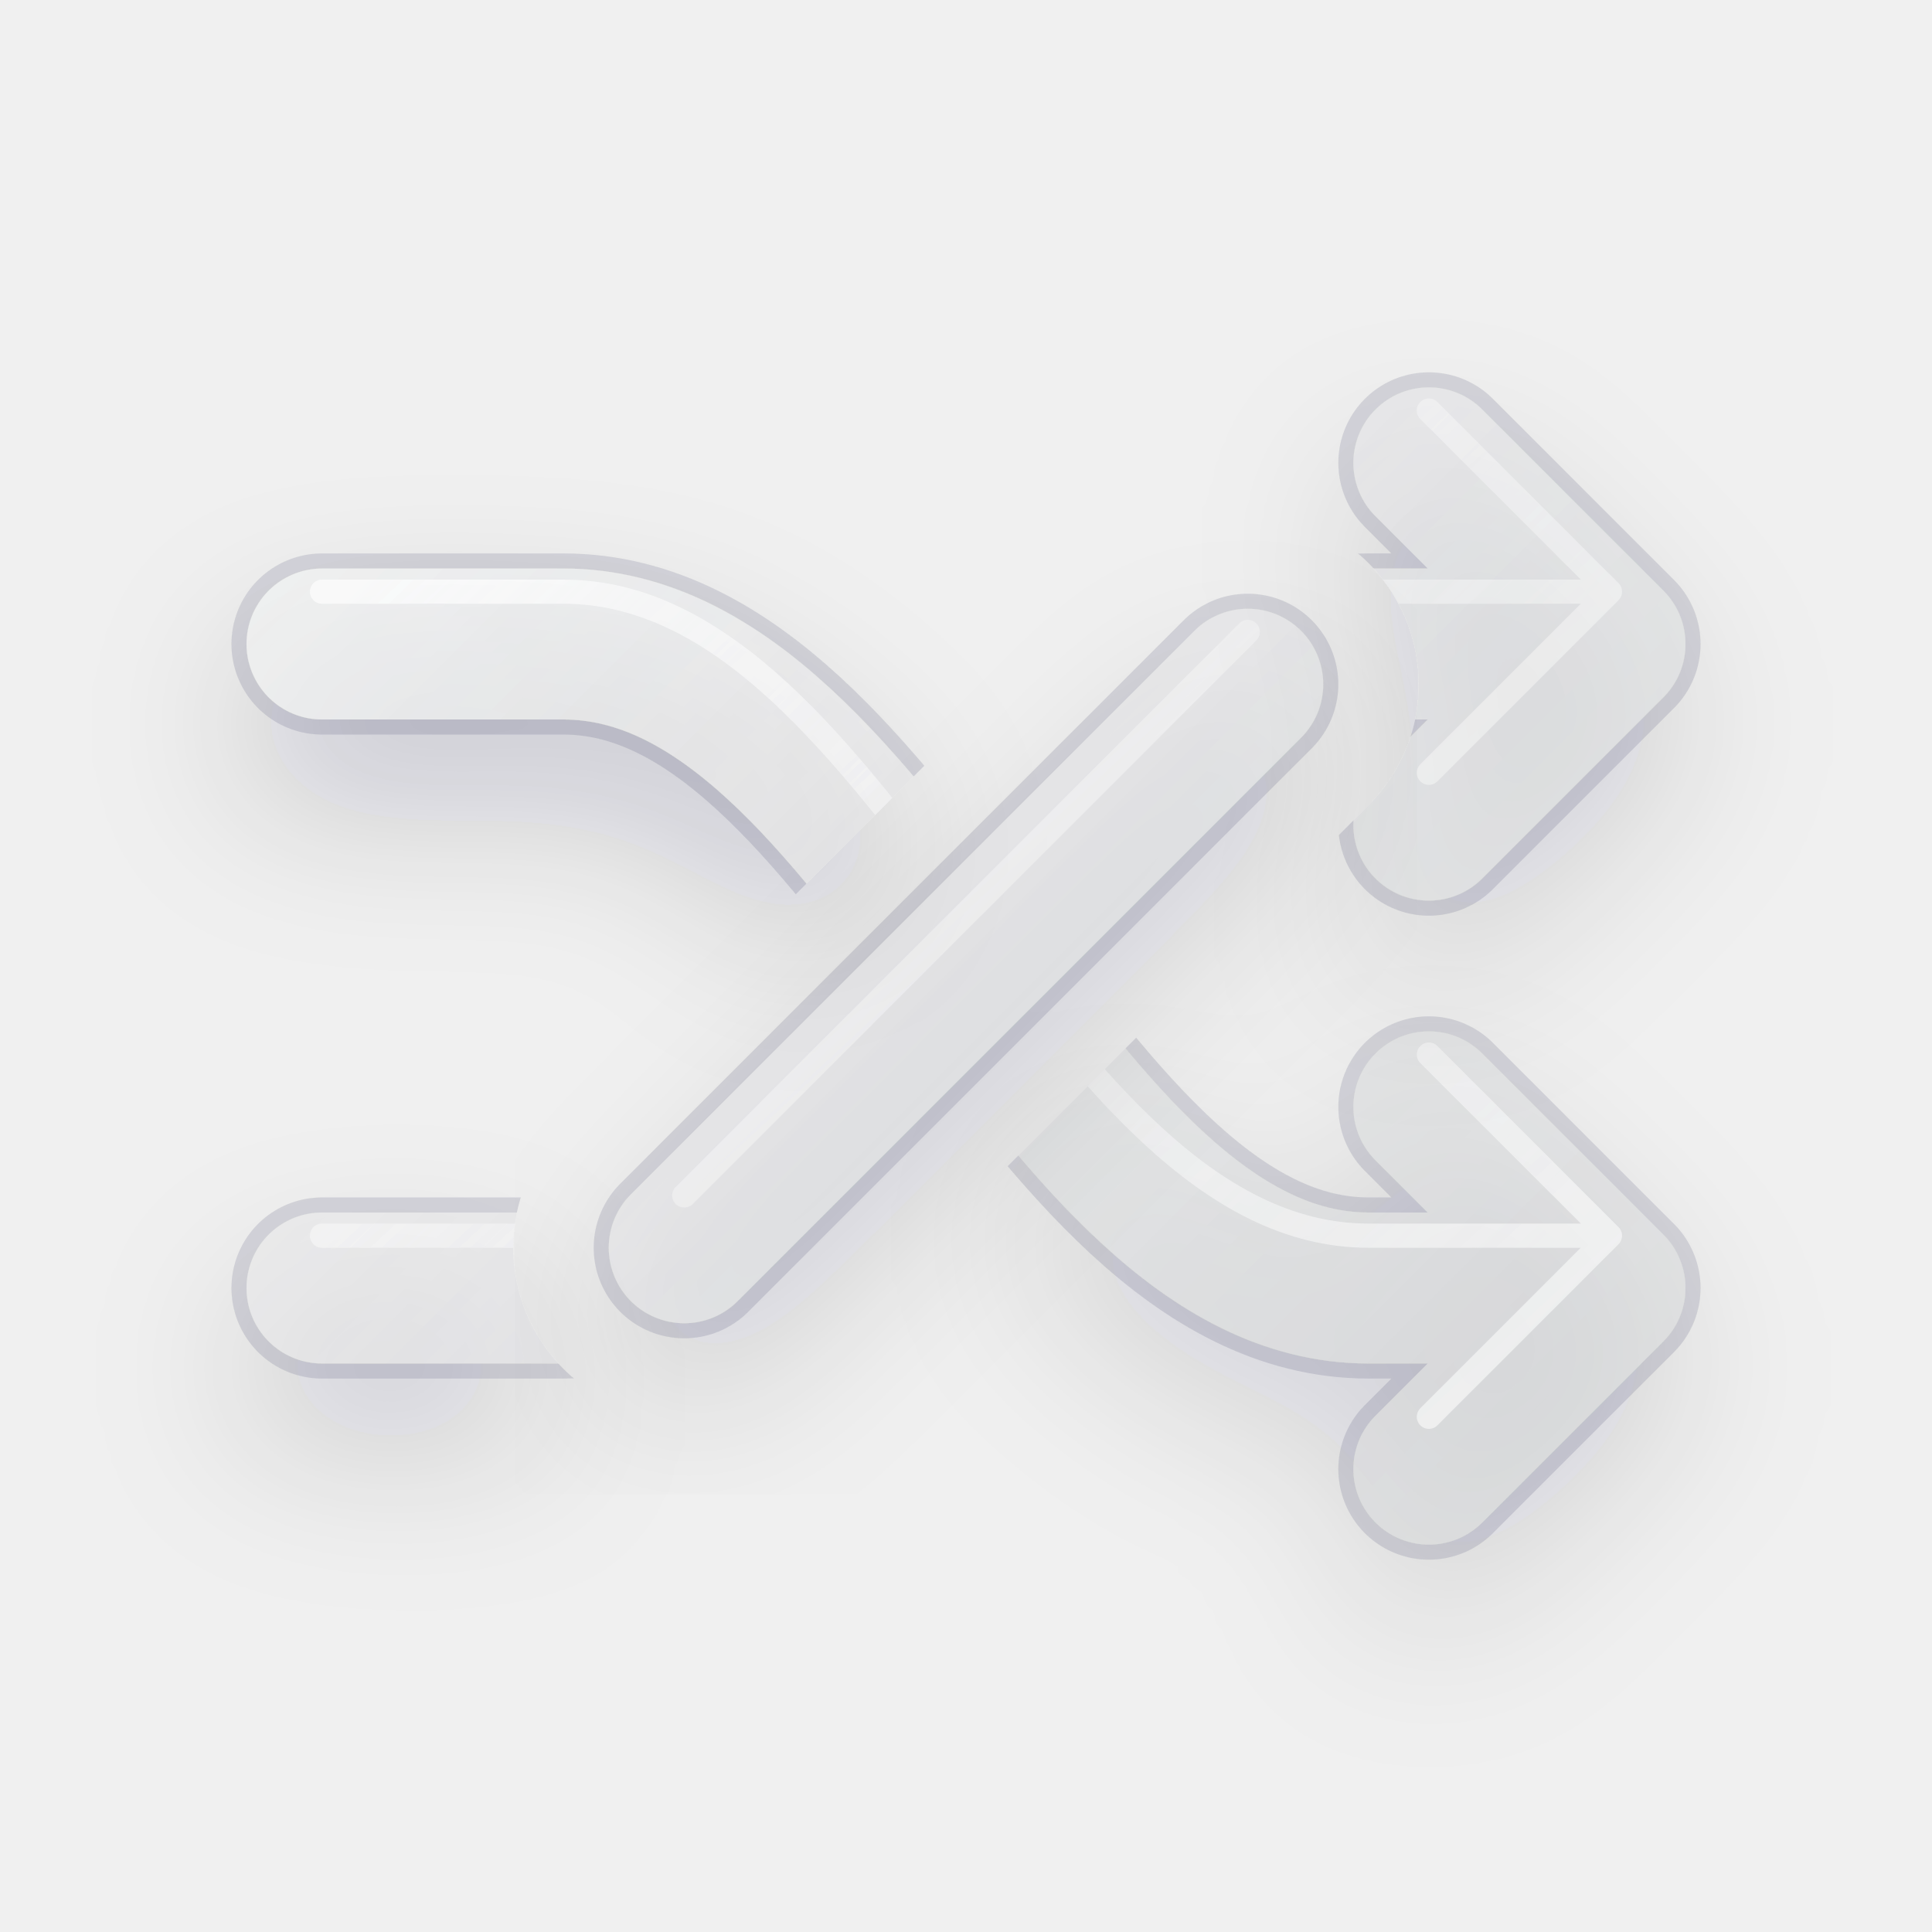
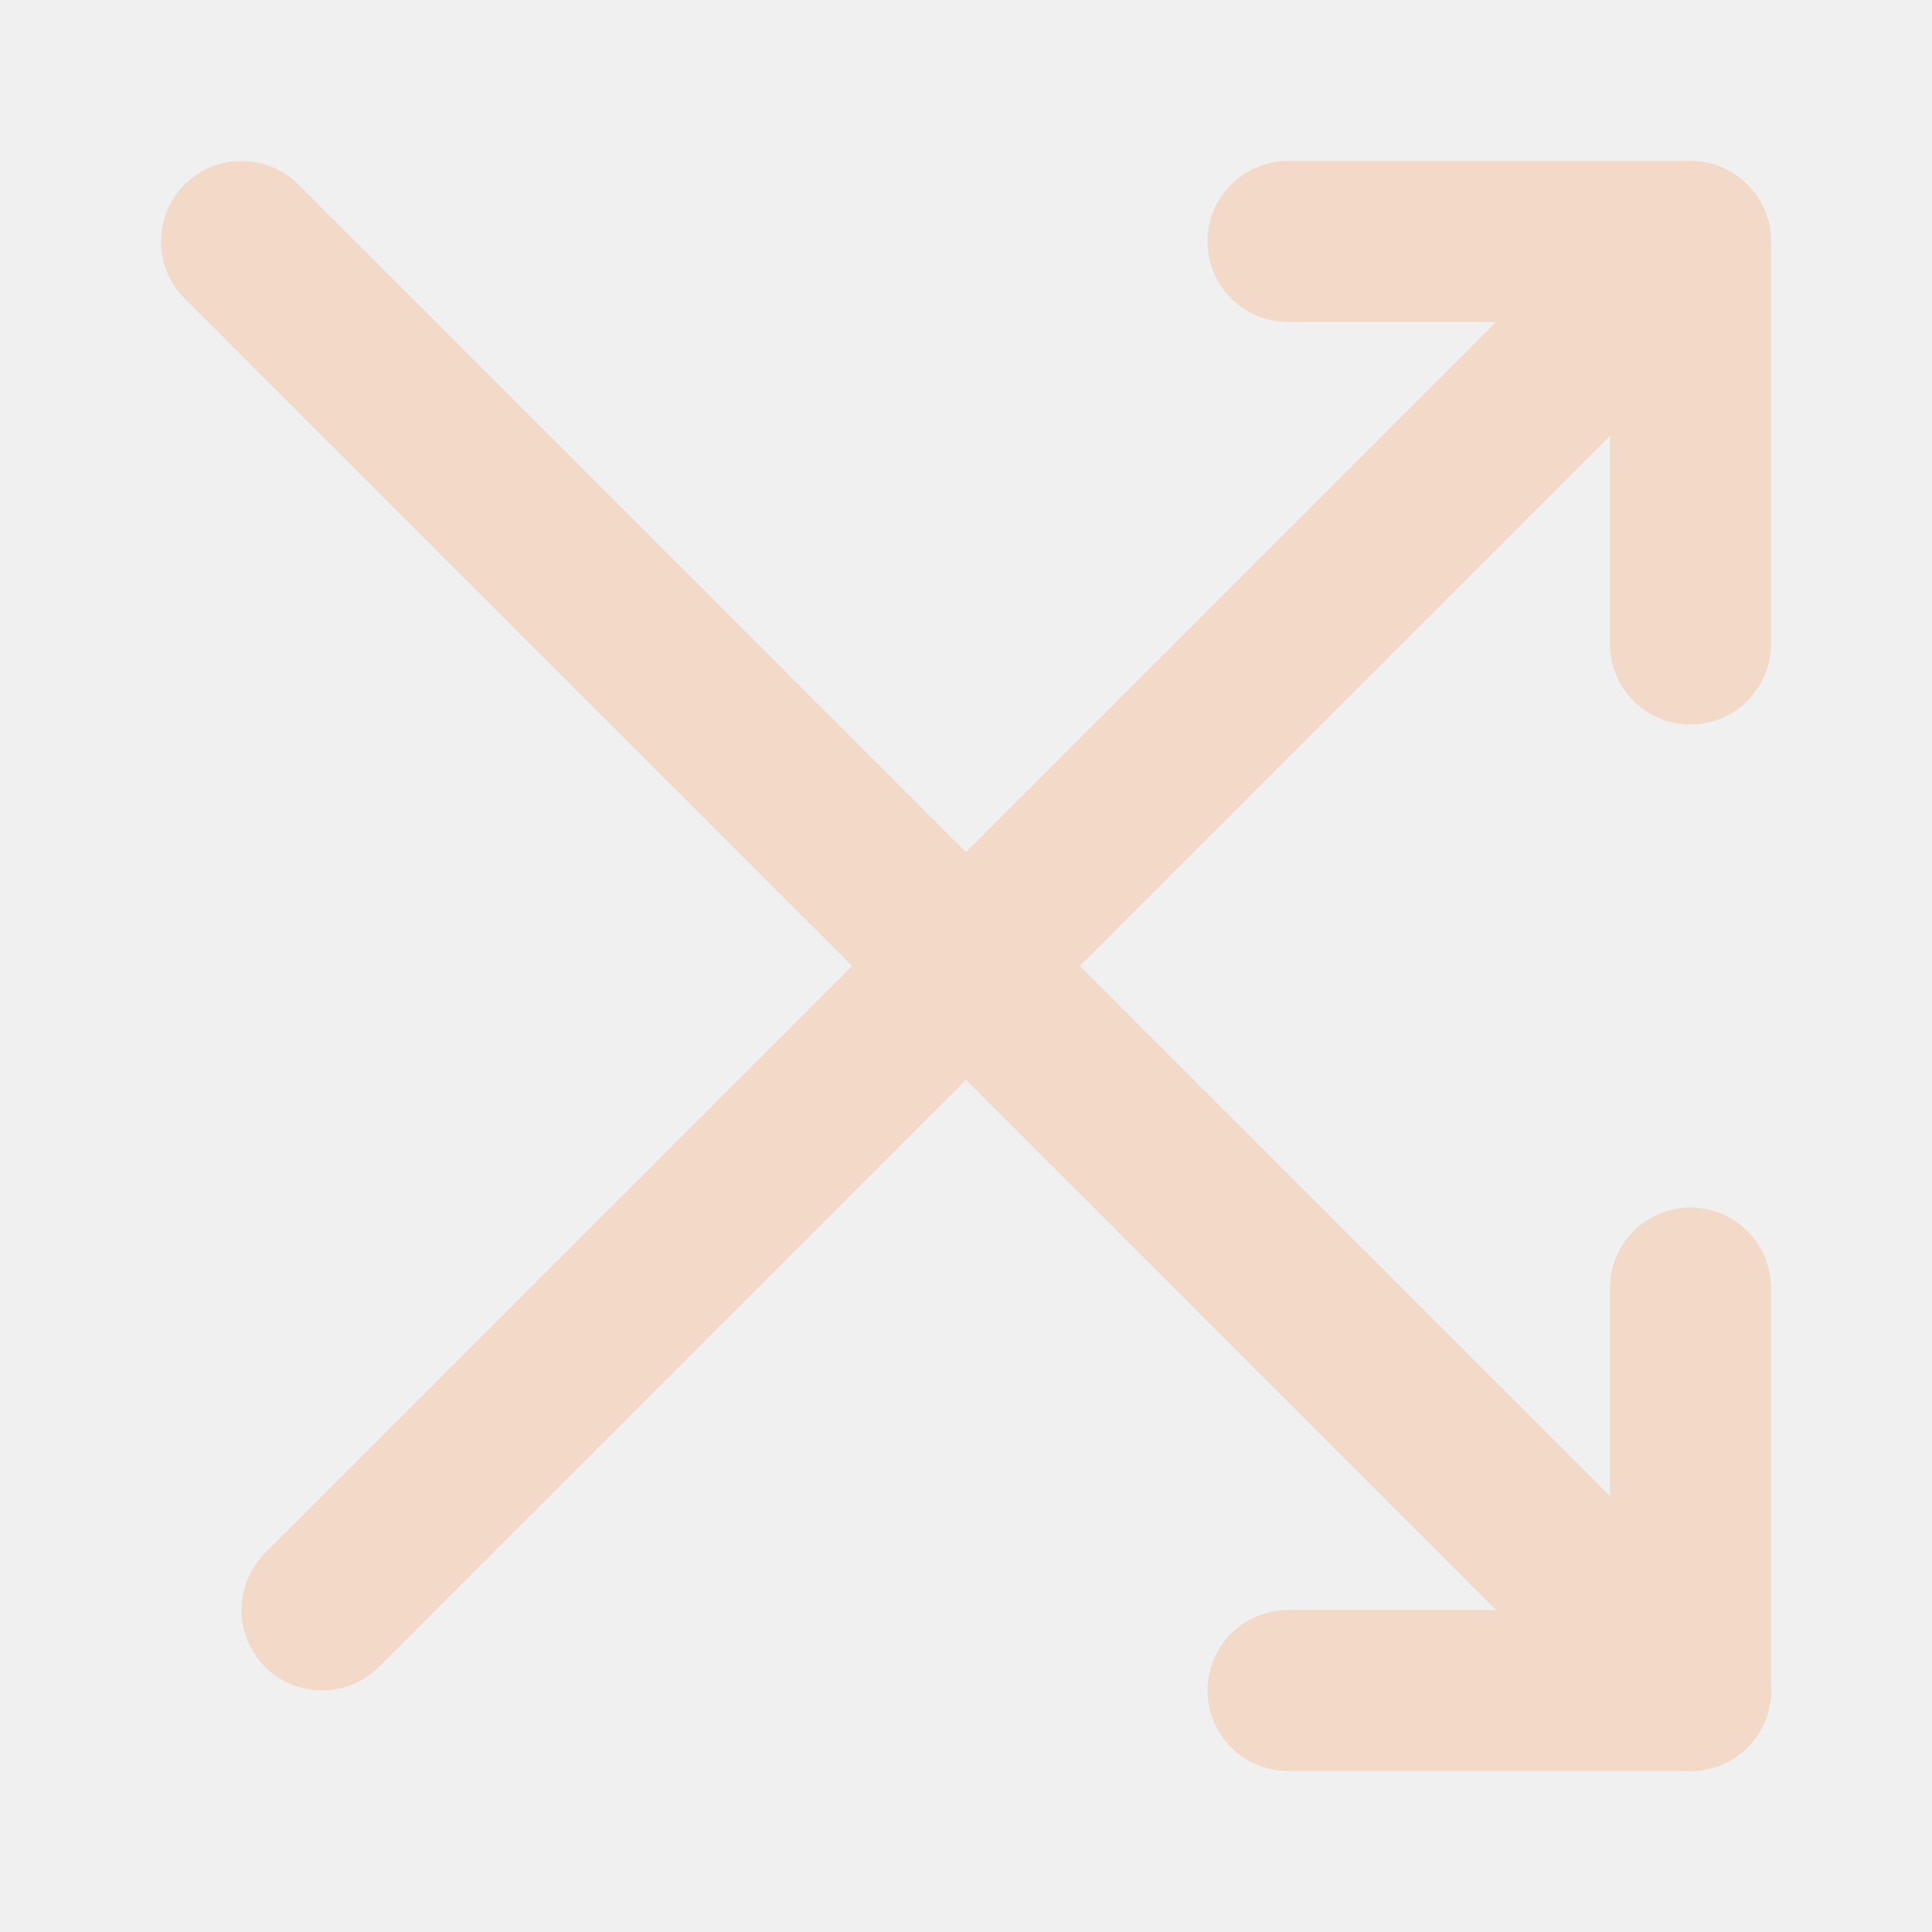
- <svg xmlns="http://www.w3.org/2000/svg" width="96" height="96" viewBox="0 0 96 96" role="img" aria-label="Shuffle off">
-   <defs>
-     <linearGradient id="fill" x1="0" y1="0" x2="96" y2="96" gradientUnits="userSpaceOnUse">
-       <stop offset="0" stop-color="#ffffff" stop-opacity="0.78" />
-       <stop offset="0.55" stop-color="#ffffff" stop-opacity="0.34" />
-       <stop offset="1" stop-color="#ffffff" stop-opacity="0.18" />
-     </linearGradient>
-     <linearGradient id="rim" x1="10" y1="8" x2="86" y2="90" gradientUnits="userSpaceOnUse">
-       <stop offset="0" stop-color="#ffffff" stop-opacity="1" />
-       <stop offset="0.5" stop-color="#ffffff" stop-opacity="0.35" />
-       <stop offset="1" stop-color="#ffffff" stop-opacity="0.75" />
-     </linearGradient>
-     <linearGradient id="glare" x1="0" y1="0" x2="0" y2="1">
-       <stop offset="0" stop-color="#ffffff" stop-opacity="0.65" />
-       <stop offset="1" stop-color="#ffffff" stop-opacity="0" />
-     </linearGradient>
-     <filter id="shadow" x="-30%" y="-30%" width="160%" height="170%" color-interpolation-filters="sRGB">
-       <feDropShadow dx="0" dy="4" stdDeviation="4" flood-color="#1b2332" flood-opacity="0.28" />
-     </filter>
-   </defs>
-   <mask id="cutA" maskUnits="userSpaceOnUse" x="0" y="0" width="96" height="96">
-     <rect width="96" height="96" fill="#fff" />
-     <g fill="none" stroke="#000" stroke-linecap="round" stroke-linejoin="round">
-       <g stroke-width="15">
-         <path d="M16 64H28C44 64 52 32 68 32H80M71 23L80 32L71 41" />
-       </g>
-       <g stroke-width="17">
-         <path d="M34 62L62 34" />
-       </g>
-     </g>
-   </mask>
-   <mask id="cutB" maskUnits="userSpaceOnUse" x="0" y="0" width="96" height="96">
-     <rect width="96" height="96" fill="#fff" />
-     <g fill="none" stroke="#000" stroke-linecap="round" stroke-linejoin="round">
-       <g stroke-width="17">
-         <path d="M34 62L62 34" />
-       </g>
-     </g>
-   </mask>
-   <g filter="url(#shadow)" fill="none" stroke-linecap="round" stroke-linejoin="round">
-     <g mask="url(#cutA)">
-       <g stroke="#1b2332" stroke-opacity="0.12" stroke-width="9.0">
-         <path d="M16 32H28C44 32 52 64 68 64H80M71 55L80 64L71 73" />
-       </g>
-       <g stroke="url(#fill)" stroke-width="7.5">
-         <path d="M16 32H28C44 32 52 64 68 64H80M71 55L80 64L71 73" />
-       </g>
-       <g stroke="url(#rim)" stroke-width="1.2" stroke-opacity="0.9" transform="translate(0 -2.60)">
-         <path d="M16 32H28C44 32 52 64 68 64H80M71 55L80 64L71 73" />
-       </g>
-     </g>
-   </g>
-   <g filter="url(#shadow)" fill="none" stroke-linecap="round" stroke-linejoin="round">
-     <g mask="url(#cutB)">
-       <g stroke="#1b2332" stroke-opacity="0.12" stroke-width="9.0">
-         <path d="M16 64H28C44 64 52 32 68 32H80M71 23L80 32L71 41" />
-       </g>
-       <g stroke="url(#fill)" stroke-width="7.5">
-         <path d="M16 64H28C44 64 52 32 68 32H80M71 23L80 32L71 41" />
-       </g>
-       <g stroke="url(#rim)" stroke-width="1.2" stroke-opacity="0.9" transform="translate(0 -2.60)">
-         <path d="M16 64H28C44 64 52 32 68 32H80M71 23L80 32L71 41" />
-       </g>
-     </g>
-   </g>
-   <g filter="url(#shadow)" fill="none" stroke-linecap="round" stroke-linejoin="round">
-     <g stroke="#1b2332" stroke-opacity="0.12" stroke-width="9.0">
-       <path d="M34 62L62 34" />
-     </g>
-     <g stroke="url(#fill)" stroke-width="7.5">
-       <path d="M34 62L62 34" />
-     </g>
-     <g stroke="url(#rim)" stroke-width="1.2" stroke-opacity="0.9" transform="translate(0 -2.60)">
-       <path d="M34 62L62 34" />
-     </g>
-   </g>
+ <svg xmlns="http://www.w3.org/2000/svg" width="24" height="24" viewBox="0 0 24 24" fill="none" stroke="#F3D9C7" stroke-width="2" stroke-linecap="round" stroke-linejoin="round">
+   <polyline points="16 3 21 3 21 8" />
+   <line x1="4" y1="20" x2="21" y2="3" />
+   <polyline points="21 16 21 21 16 21" />
+   <line x1="15" y1="15" x2="21" y2="21" />
+   <line x1="4" y1="4" x2="9" y2="9" />
+   <line x1="3" y1="3" x2="21" y2="21" />
</svg>
